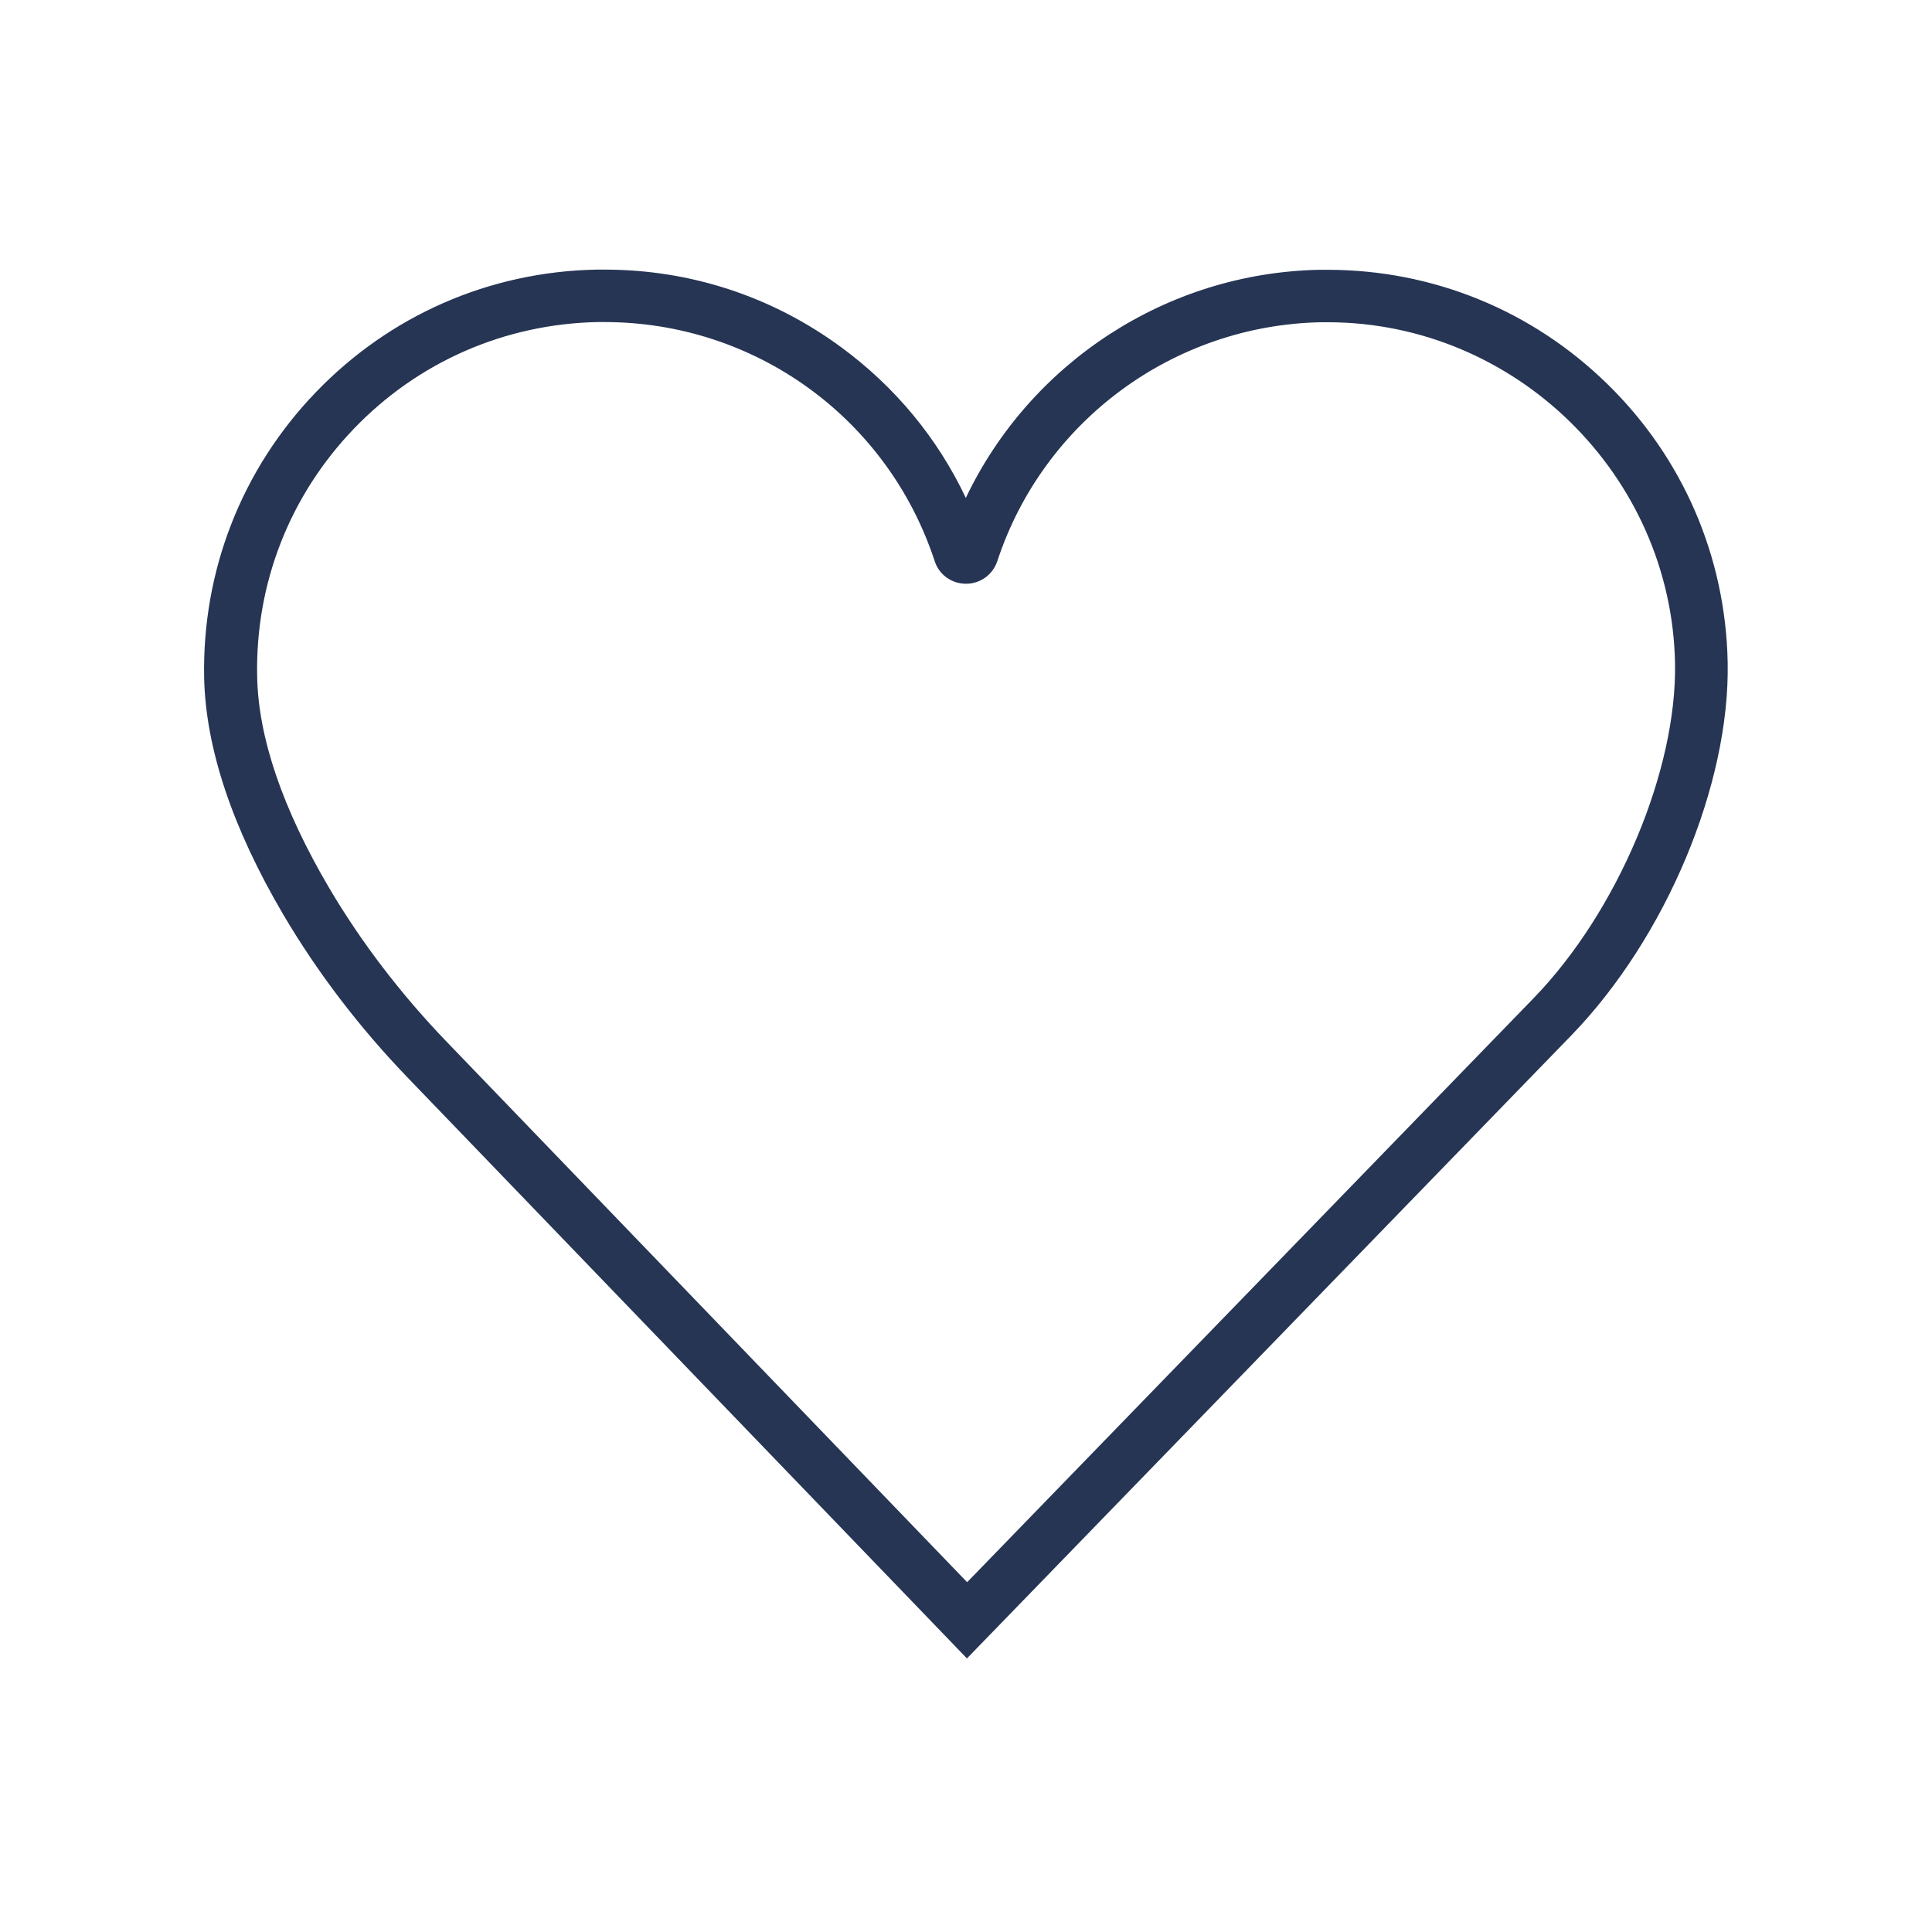
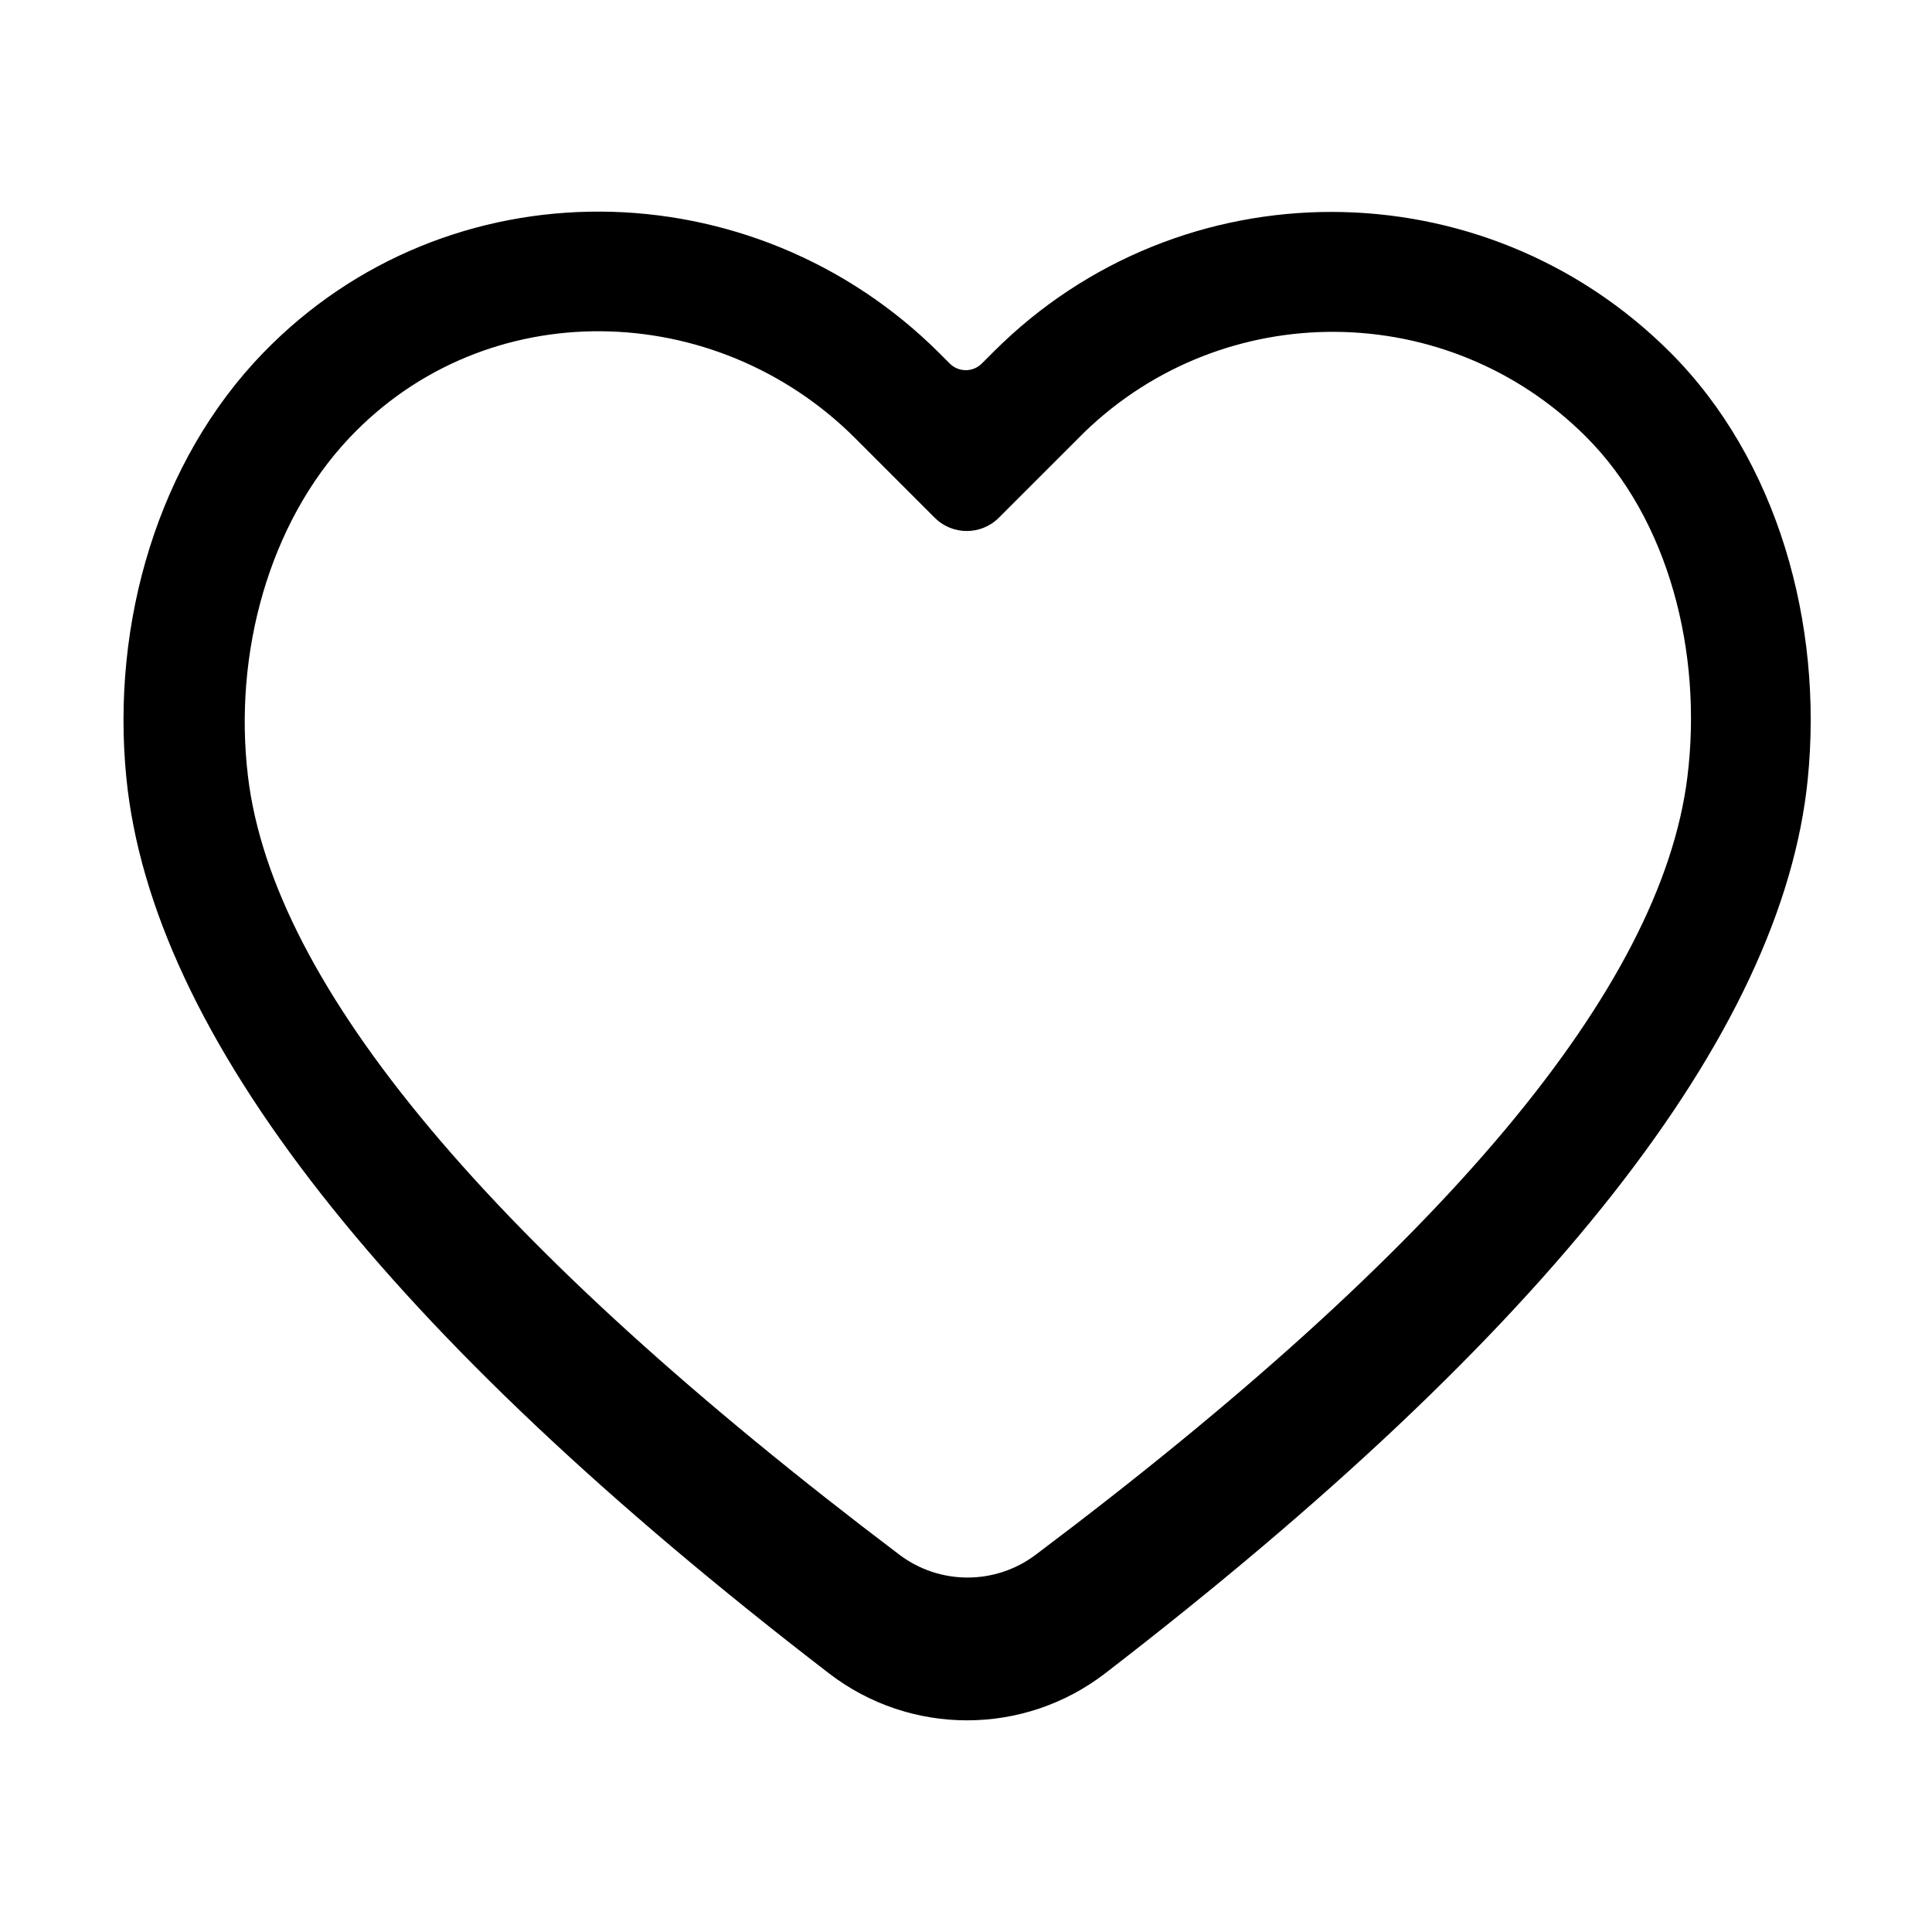
- <svg xmlns="http://www.w3.org/2000/svg" t="1617114482407" class="icon" viewBox="0 0 1024 1024" version="1.1" p-id="2951" width="200" height="200">
-   <path d="M512.5 879L216.2 571.3c-25.8-26.8-47.9-55.8-65.9-86.3-27.2-46.2-41.3-88.5-42.1-125.8-1.1-56.7 19.9-110.4 59.1-151.2 39.3-40.9 92.1-64 148.8-65.1h4.3c45.5 0 88.8 14.2 125.4 41.1 28.6 21 51.2 48.3 66.1 79.9 34.2-71.7 106.5-119.3 187.4-120.9h4.3c55.8 0 108.5 21.5 148.4 60.6 40 39.1 62.6 91.5 63.7 147.4C917 415.7 883 496.9 833 548.6L512.5 879zM320.4 170.7h-3.7c-49.2 1-95.1 21.1-129.1 56.5-34.1 35.5-52.3 82.1-51.3 131.3 0.6 32.5 13.5 70.2 38.2 112.2 16.9 28.6 37.7 55.9 61.9 81.1l276.2 286.8L813 528.9c44.5-46 75.9-120.7 74.8-177.6-2-99.5-84.6-180.5-184.1-180.5H700c-78.1 1.6-147 52.4-171.4 126.6-2.4 7.2-9 12-16.6 12-7.6 0-14.3-4.8-16.6-12-24.9-75.8-95.2-126.7-175-126.7z" fill="#263554" p-id="2952" />
+ <svg xmlns="http://www.w3.org/2000/svg" class="icon" viewBox="0 0 1024 1024" version="1.1" width="200" height="200">
+   <path d="M139.496 187.032c97.893-101 259.482-98.77 358.607 0.355l5.3 5.3c4.686 4.687 12.284 4.687 16.97 0.001l6.274-6.273c98.929-98.928 259.483-98.77 358.608 0.355 56.814 56.814 81.126 143.669 72.904 226.087-13.477 135.08-137.592 293.083-372.344 474.007-43.136 33.244-103.25 33.273-146.417 0.069-234.762-180.58-358.905-338.79-372.427-474.634-8.185-82.235 16.868-167.844 72.525-225.267z m45.606 45.123c-42.425 44.966-61.586 114.173-53.63 179.676C144.935 522.707 259.988 660.09 476.63 823.98c21.362 16.16 50.848 16.203 72.257 0.106C765.275 661.385 880.43 523.976 894.351 411.86c8.158-65.702-9.75-136.407-53.709-180.365-73.36-73.36-191.78-74.154-265.968-2.336l-45.3 45.269c-9.379 9.362-24.57 9.36-33.946-0.006l-42.125-42.128c-74.1-74.1-195.585-77.104-268.2-0.14z" />
</svg>
